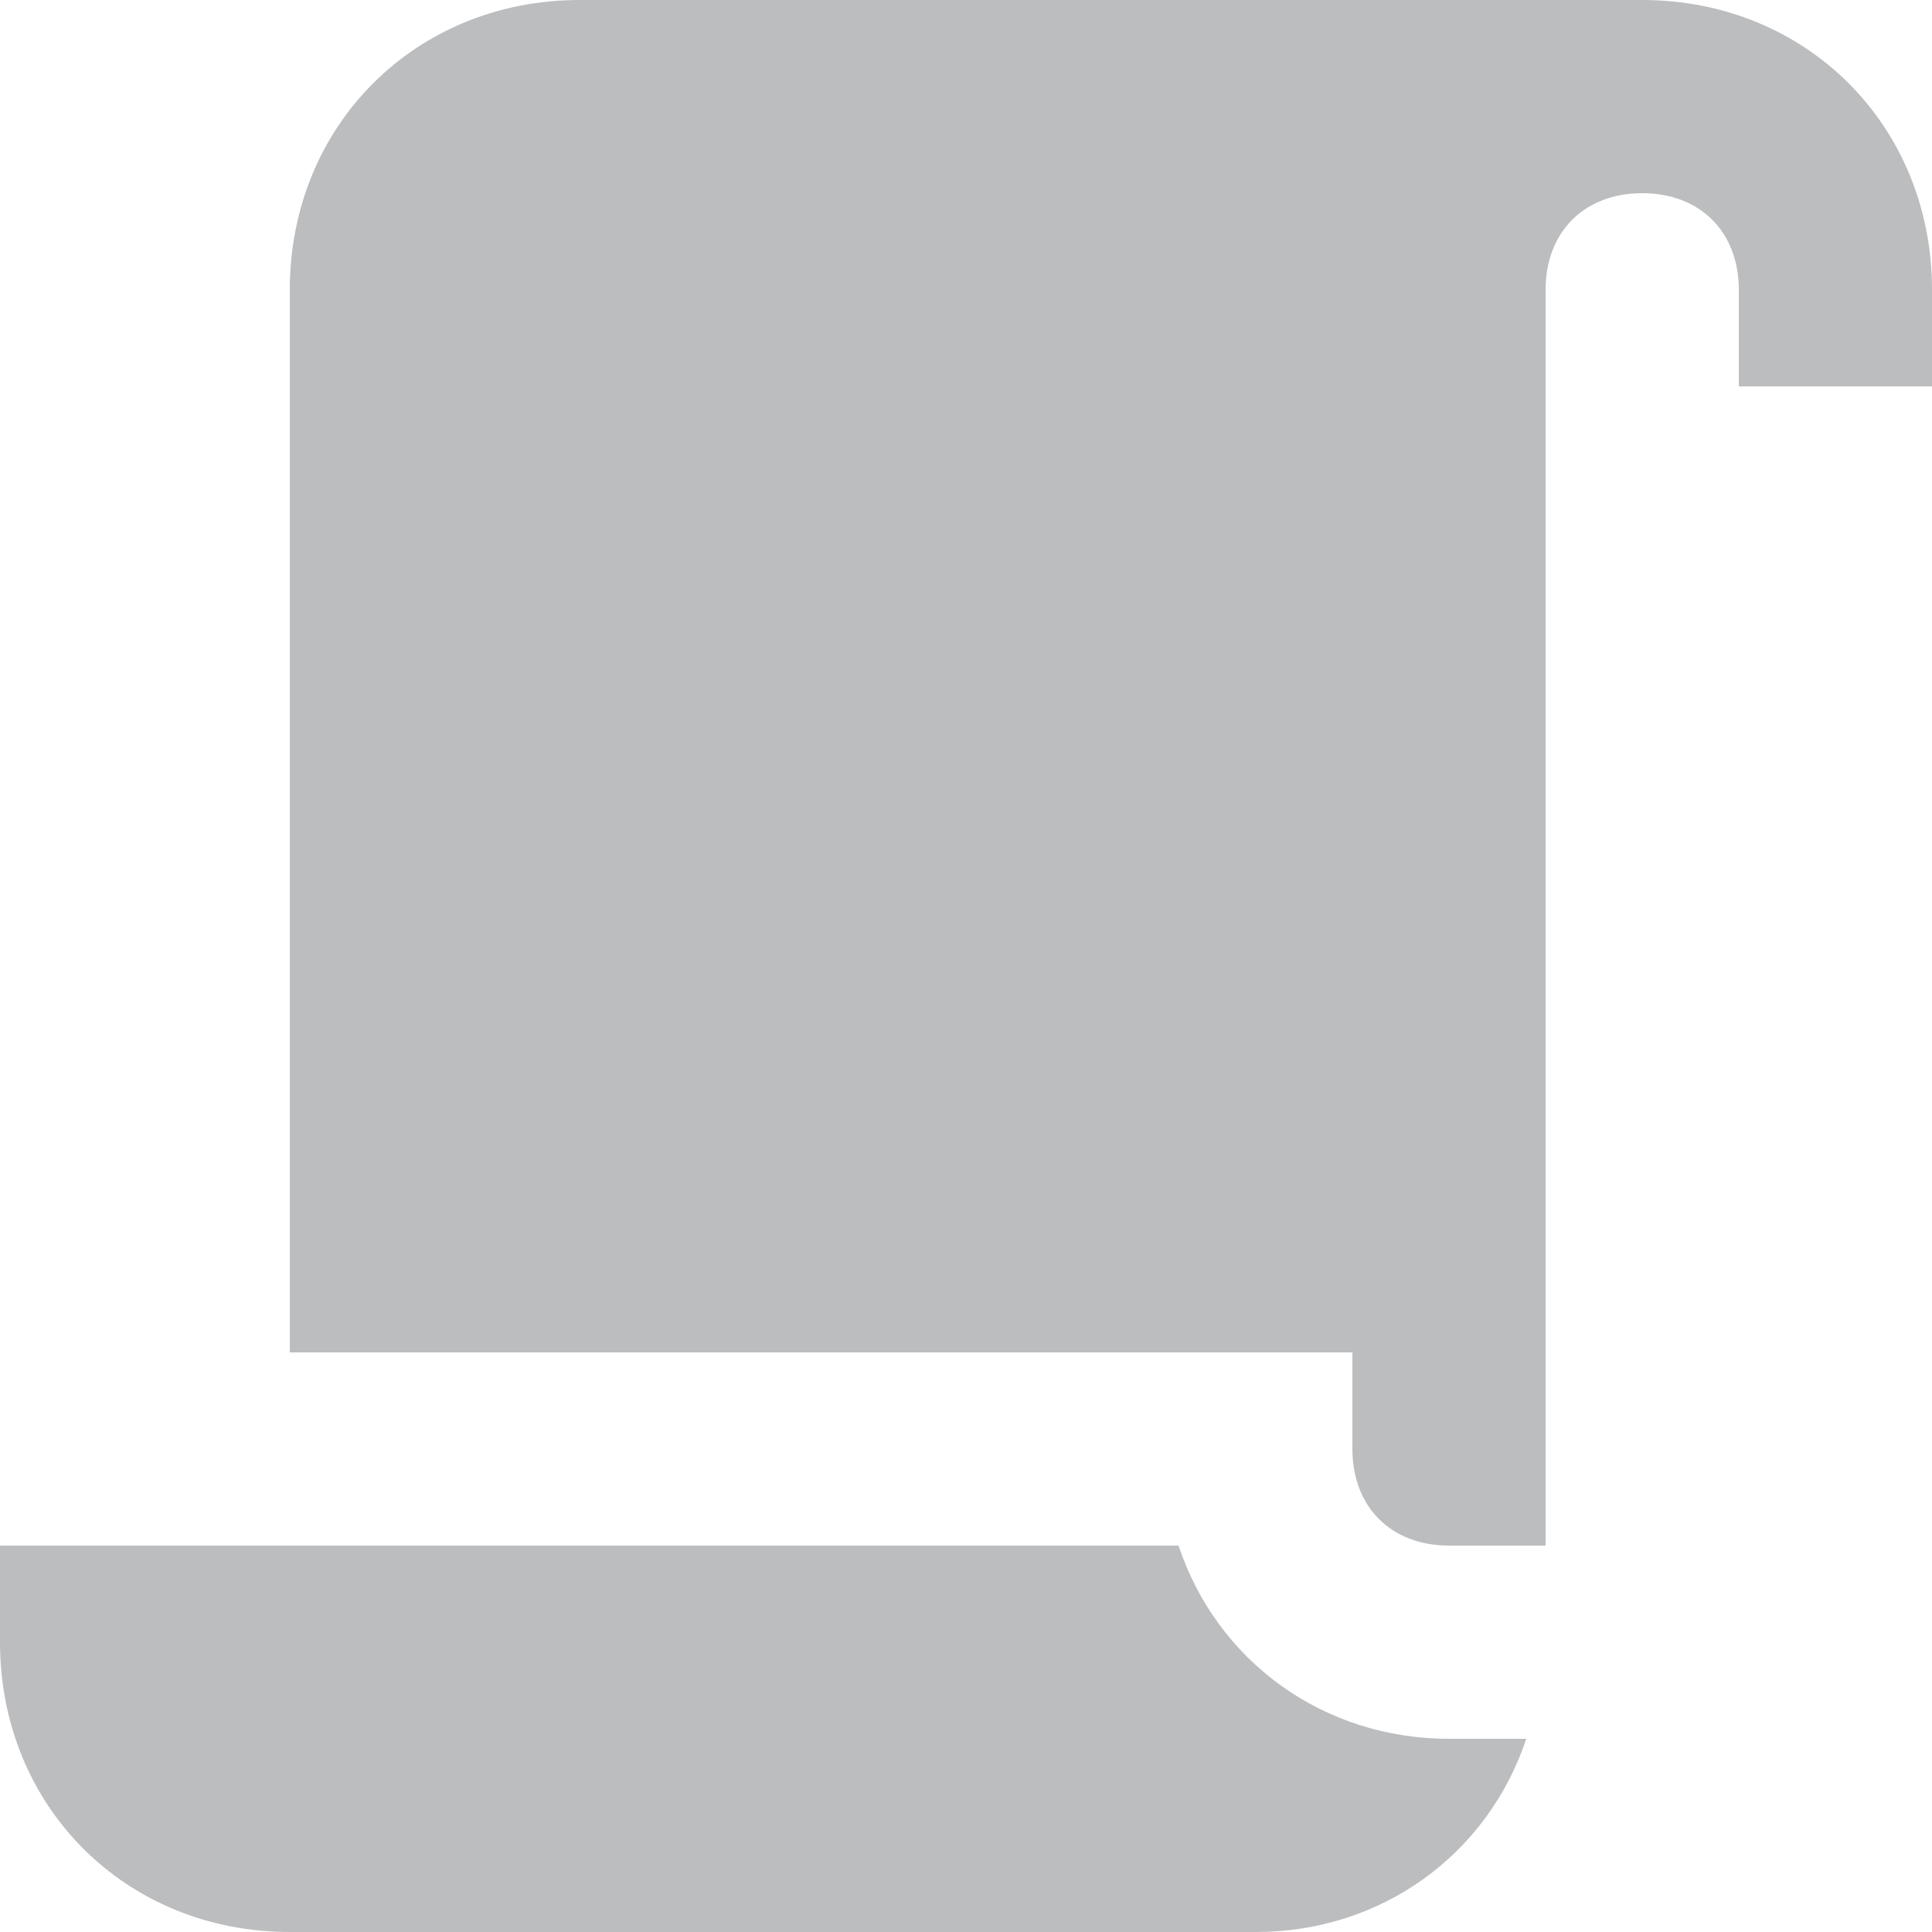
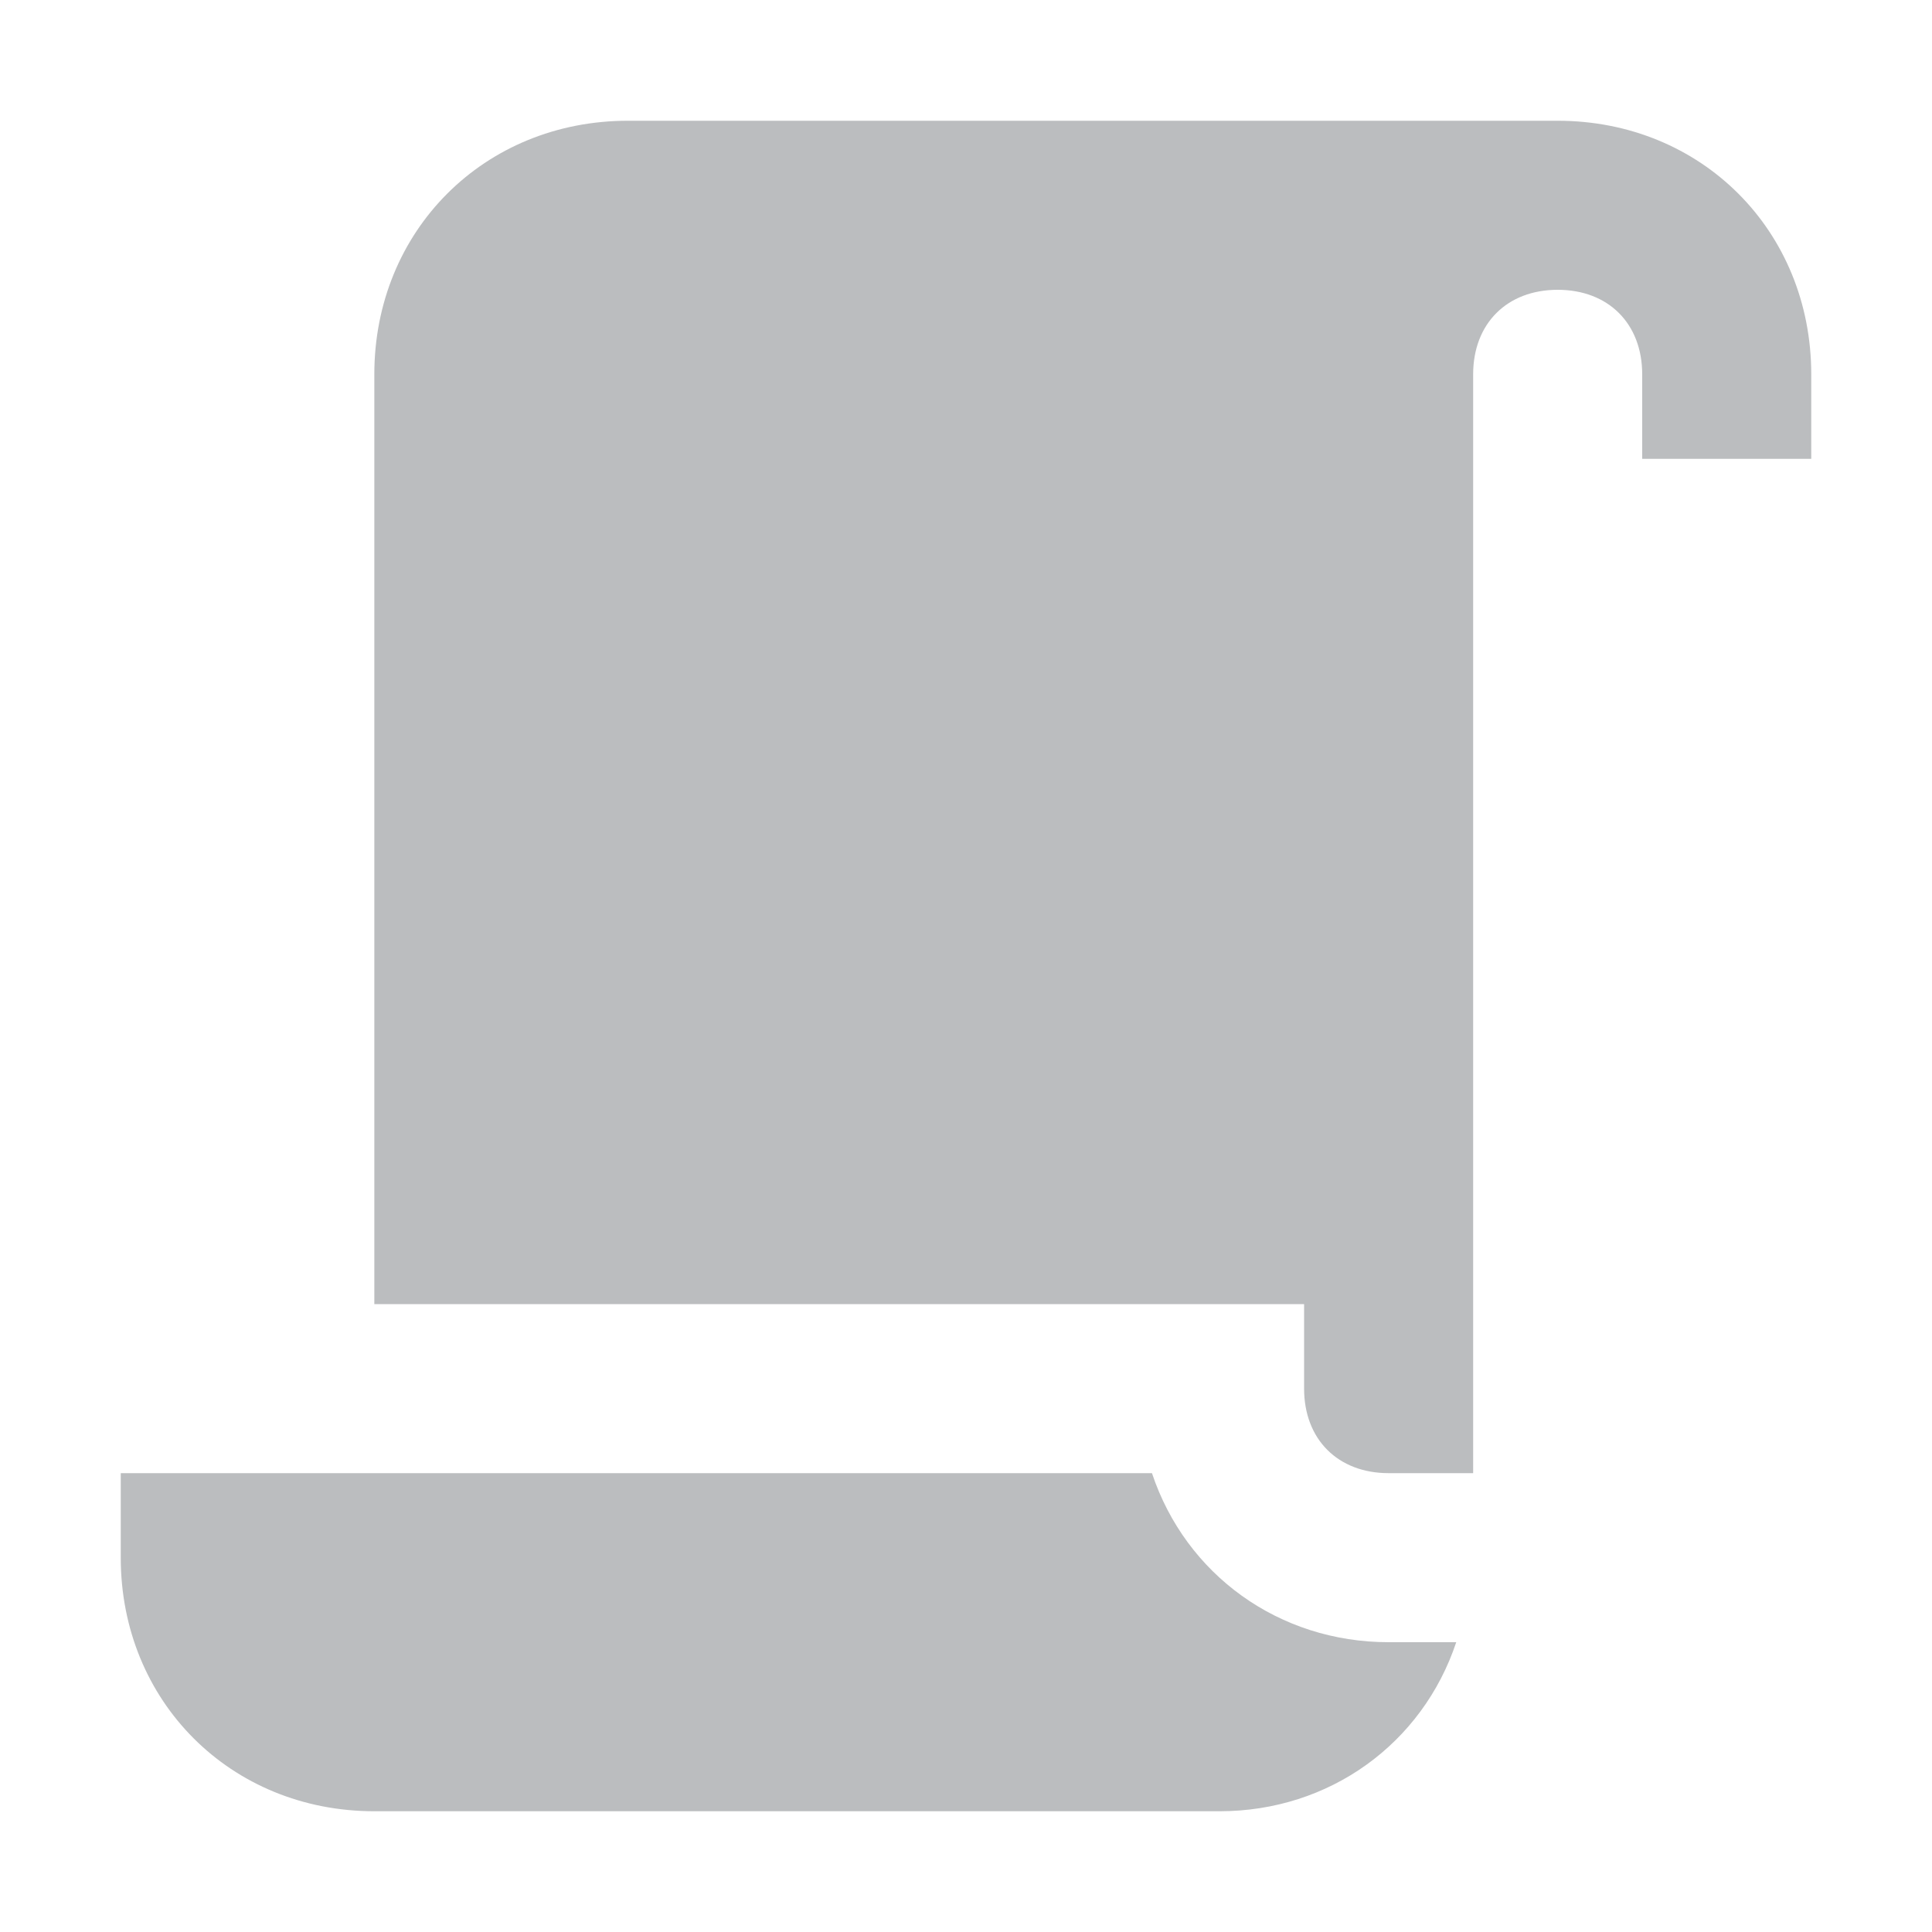
- <svg xmlns="http://www.w3.org/2000/svg" width="14" height="14" viewBox="0 0 14 14" fill="none">
-   <path d="M11.06 12.6C10.78 13.44 10.01 14 9.1 14H2.1C0.91 14 0 13.09 0 11.9V11.2H8.54C8.82 12.04 9.59 12.6 10.5 12.6H11.06ZM11.9 0H4.2C3.01 0 2.1 0.91 2.1 2.1V9.8H9.8V10.5C9.8 10.92 10.08 11.2 10.5 11.2H11.2V2.1C11.2 1.68 11.48 1.4 11.9 1.4C12.32 1.4 12.6 1.68 12.6 2.1V2.8H14V2.1C14 0.91 13.09 0 11.9 0Z" fill="#BBBDBF" />
+ <svg xmlns="http://www.w3.org/2000/svg" width="16" height="16" viewBox="0 0 16 16" fill="none">
+   <path d="M12.06 13.6C11.78 14.44 11.01 15 10.1 15H3.1C1.91 15 1 14.09 1 12.9V12.2H9.54C9.82 13.04 10.59 13.6 11.5 13.6H12.06ZM12.9 1H5.2C4.01 1 3.1 1.91 3.1 3.1V10.8H10.8V11.5C10.8 11.92 11.08 12.2 11.5 12.2H12.2V3.1C12.2 2.68 12.48 2.4 12.9 2.4C13.32 2.4 13.6 2.68 13.6 3.1V3.8H15V3.1C15 1.91 14.09 1 12.9 1Z" fill="#BBBDBF" />
</svg>
